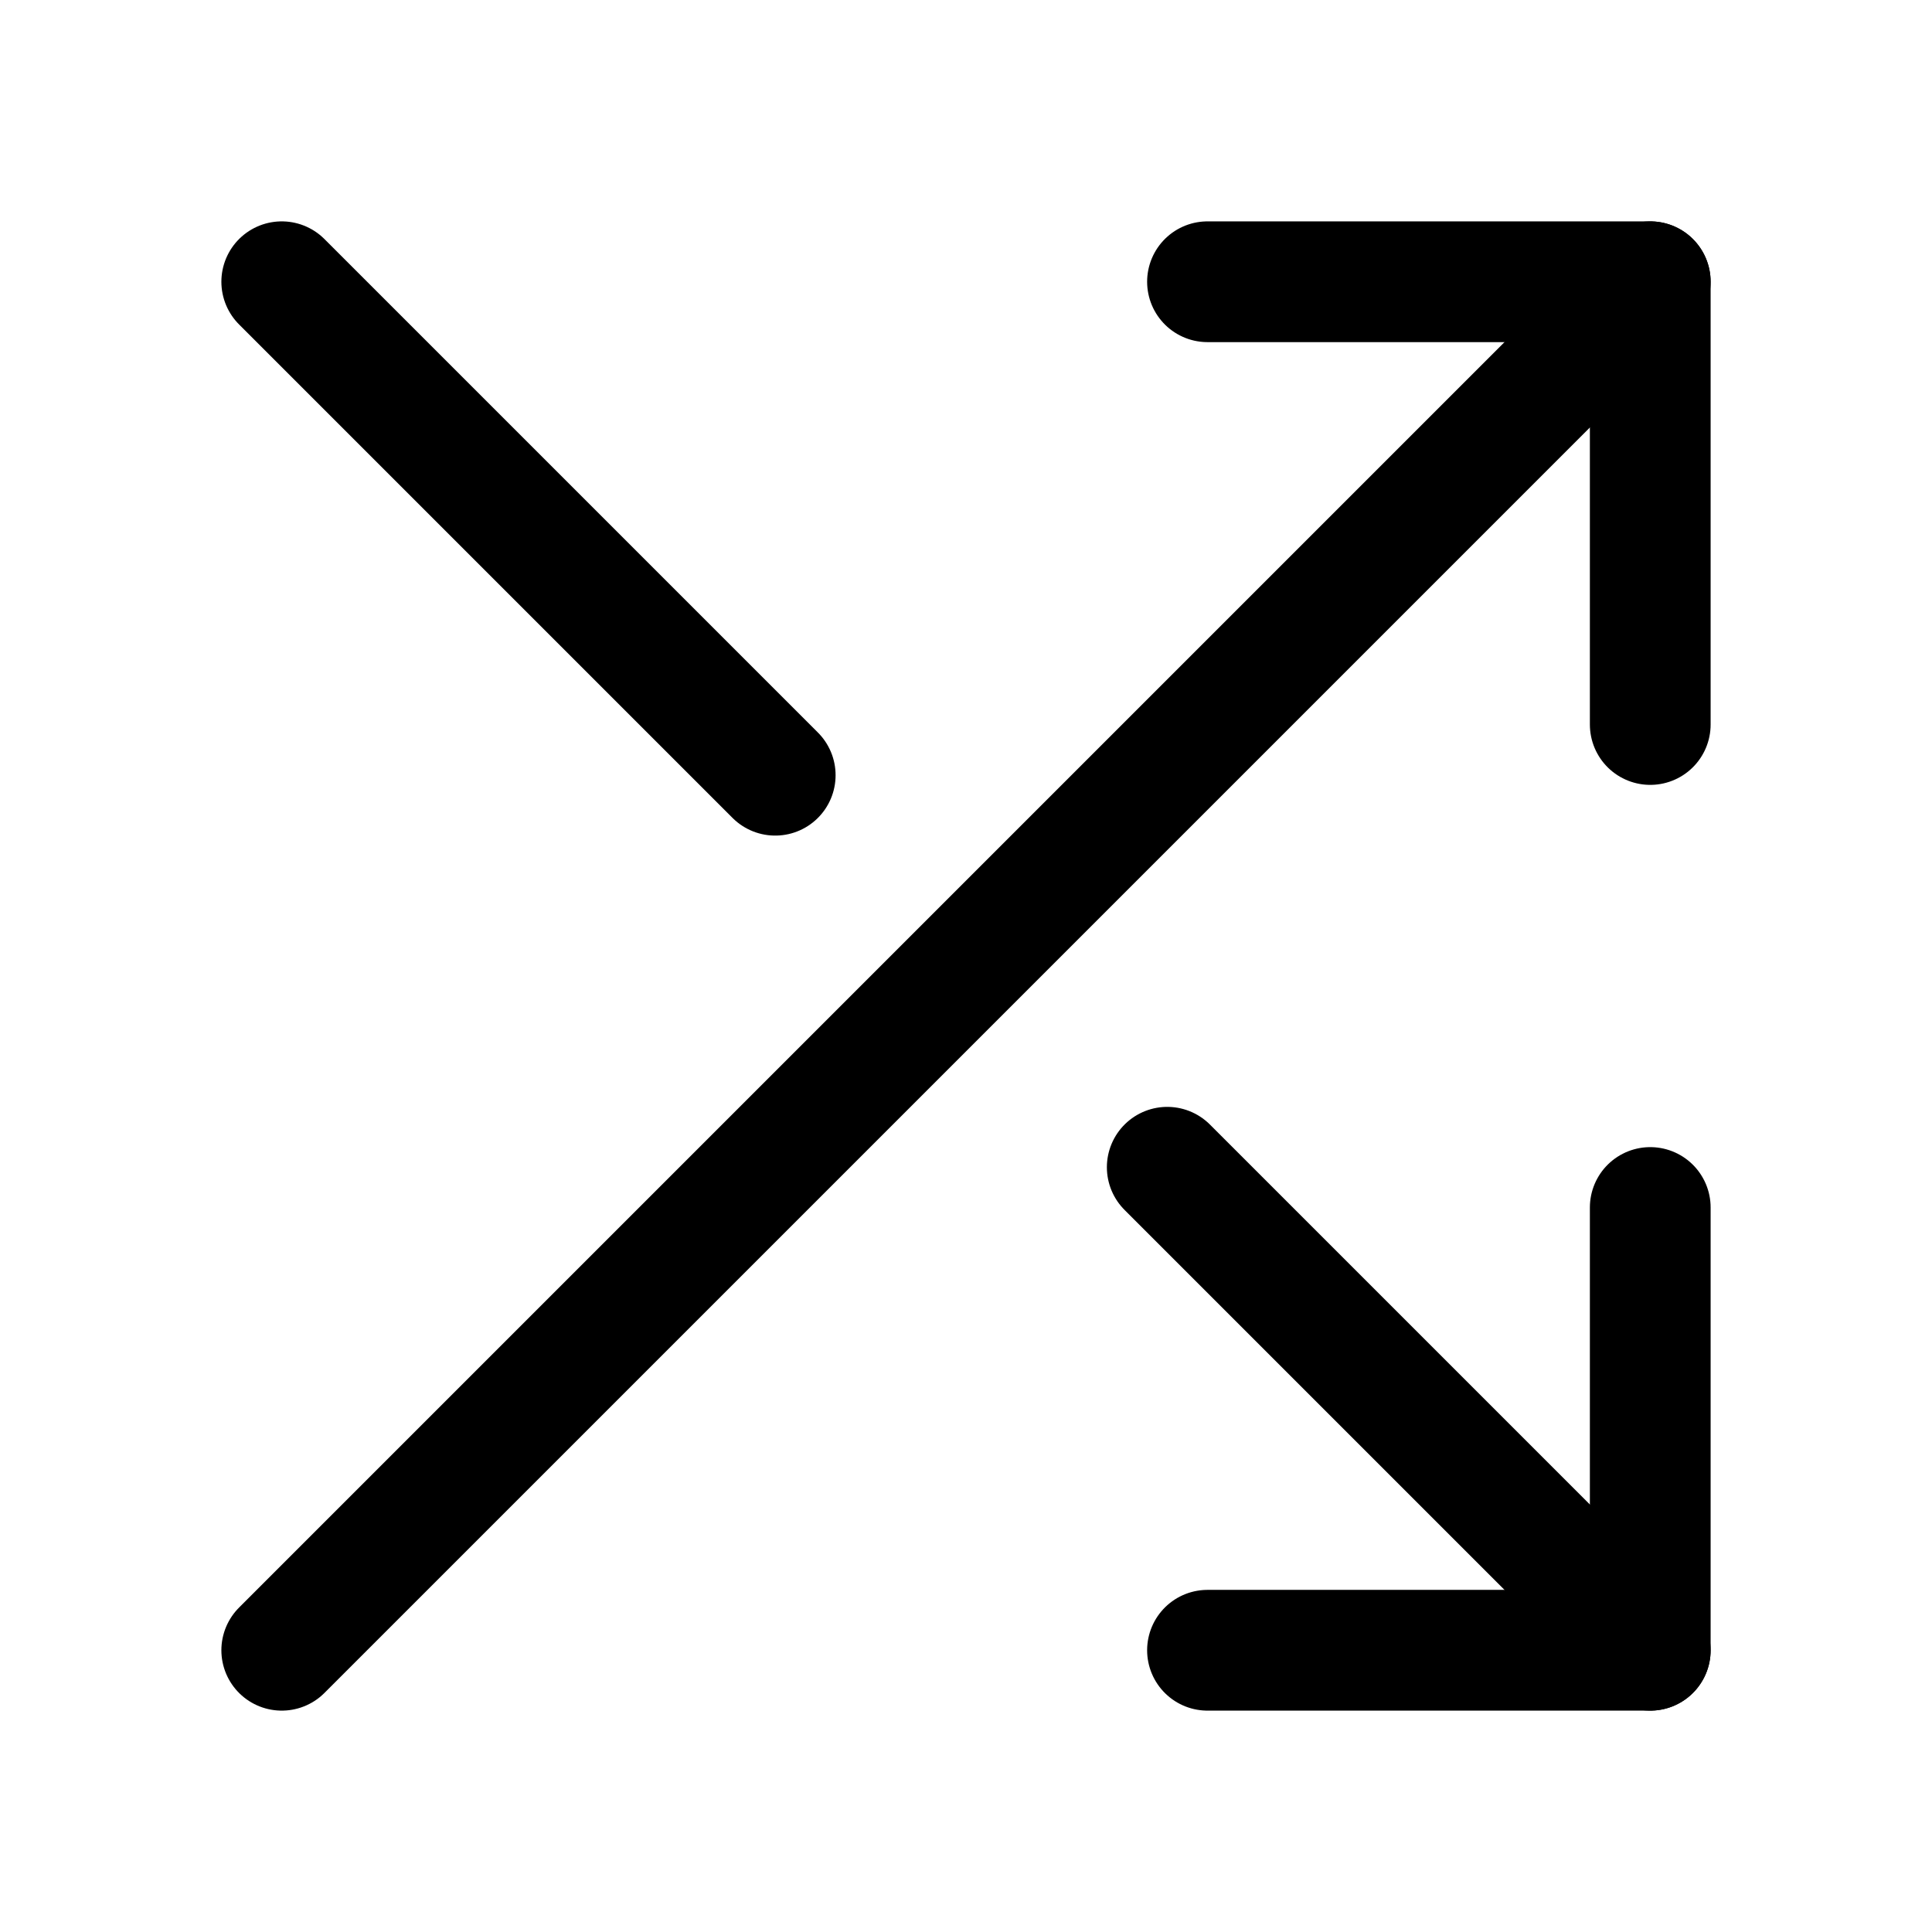
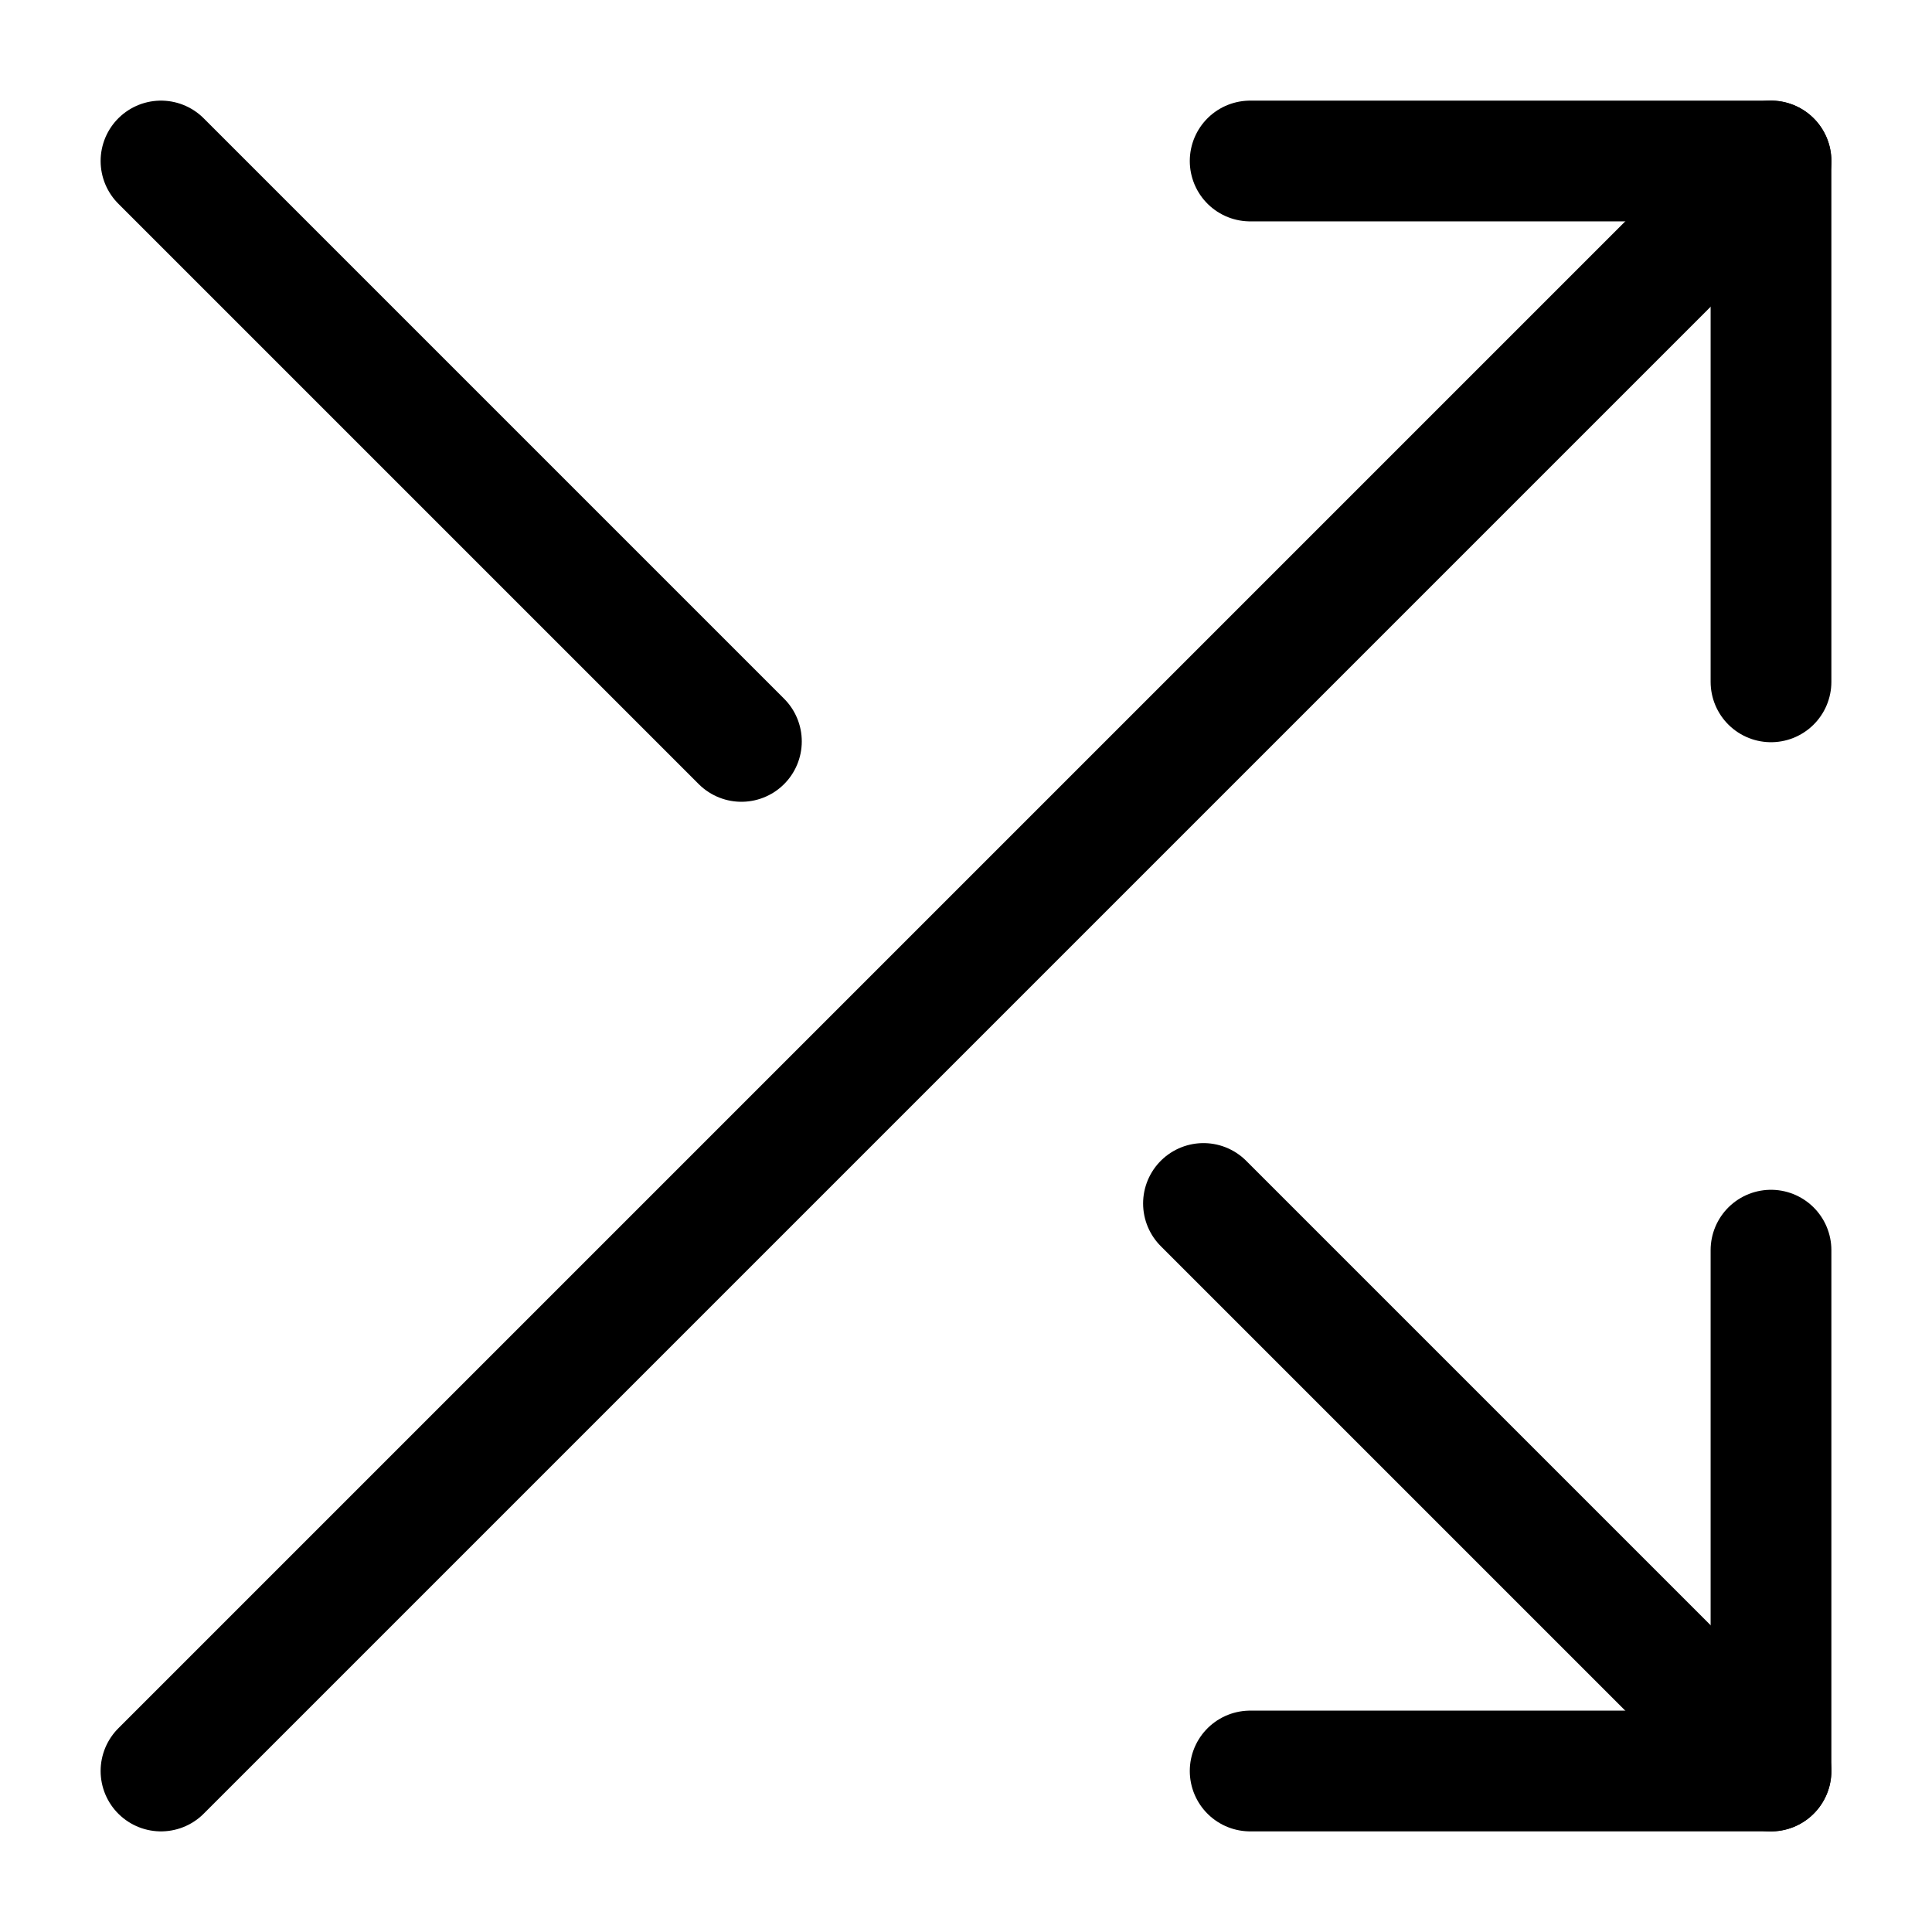
<svg xmlns="http://www.w3.org/2000/svg" width="24" height="24" viewBox="0 0 24 24" stroke="currentColor" fill="none" stroke-linecap="round" stroke-width="1.5" stroke-linejoin="round" stroke-align="center">
-   <line x1="3.5" y1="20.5" x2="20.5" y2="3.5" />
-   <polyline points="20.5 15 20.5 20.5 15 20.5" />
-   <polyline points="15 3.5 20.5 3.5 20.5 9" />
-   <line x1="9.63" y1="9.63" x2="3.5" y2="3.5" />
-   <line x1="20.5" y1="20.5" x2="14.5" y2="14.5" />
+   <line x1="2" y1="22" x2="22" y2="2" />
+   <polyline points="22 15.53 22 22 15.53 22" />
+   <polyline points="15.53 2 22 2 22 8.47" />
+   <line x1="9.21" y1="9.21" x2="2" y2="2" />
+   <line x1="22" y1="22" x2="14.95" y2="14.95" />
</svg>
